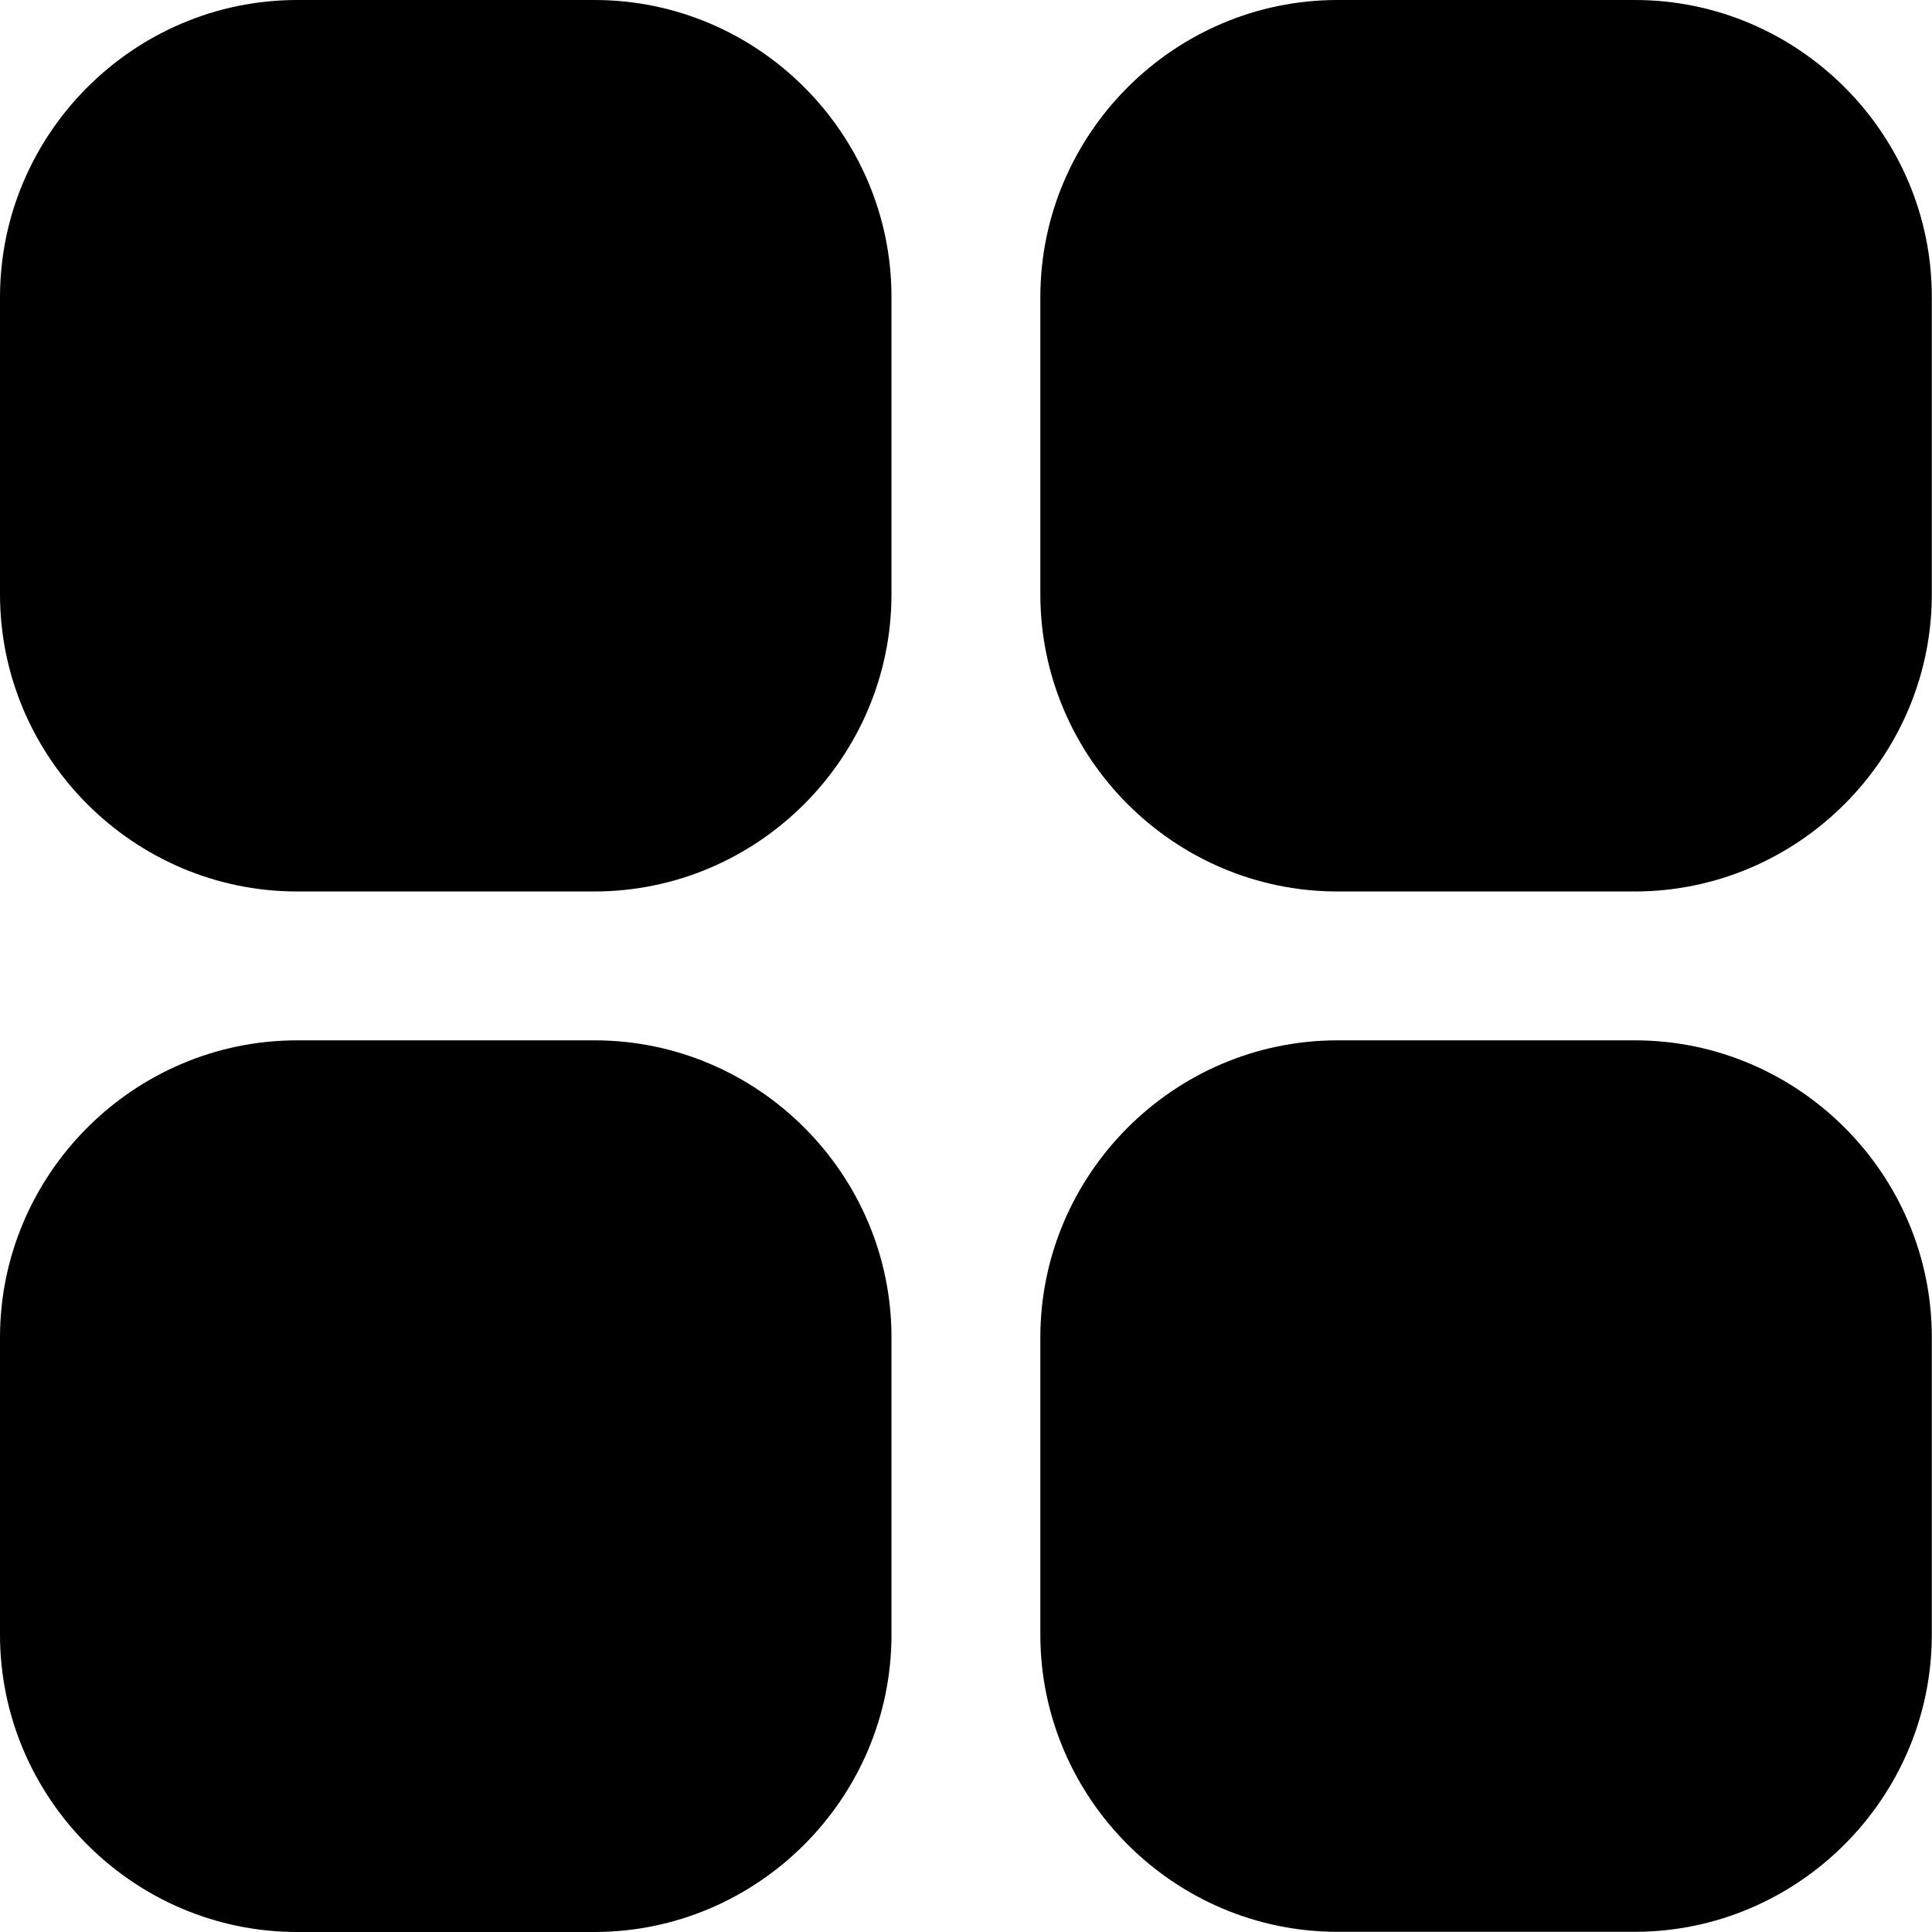
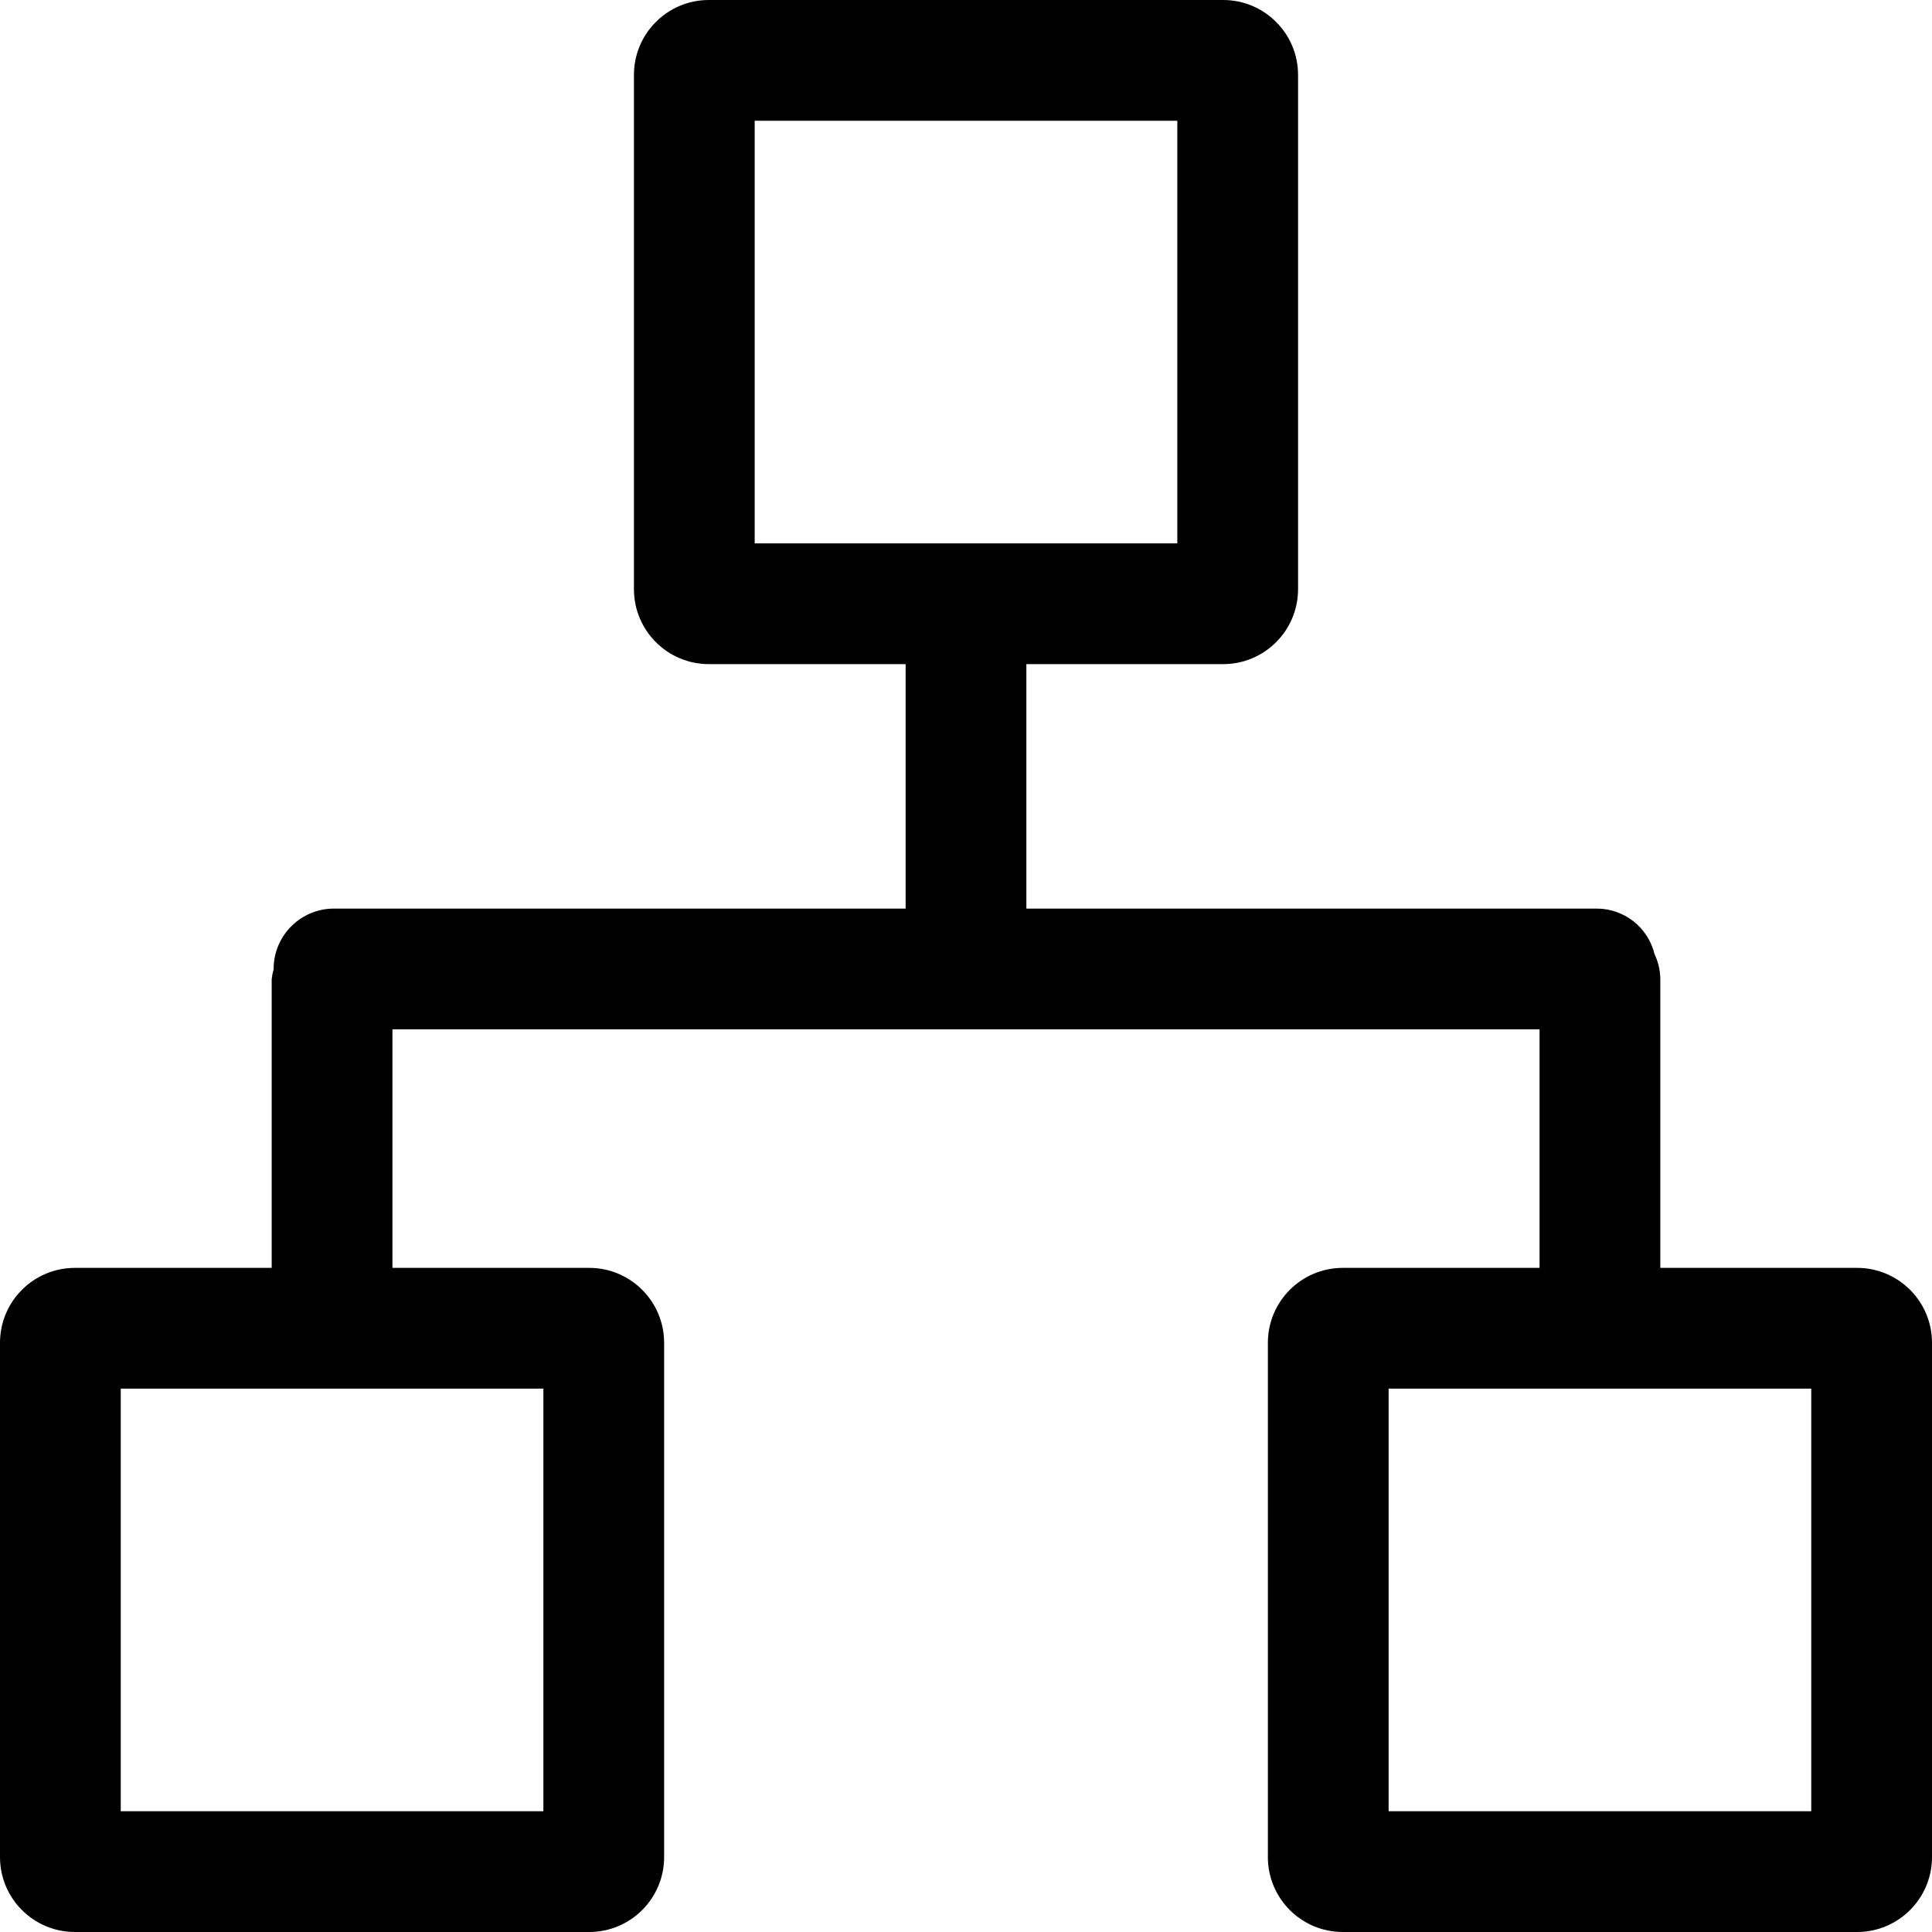
- <svg xmlns="http://www.w3.org/2000/svg" t="1630600075531" class="icon" viewBox="0 0 1024 1024" version="1.1" p-id="14751" width="400" height="400">
-   <path d="M315.1 0H157.5C70.9 0 0 70.9 0 157.5V315c0 86.6 70.9 157.5 157.5 157.5H315c86.6 0 157.5-70.9 157.5-157.5V157.5C472.6 70.9 401.7 0 315.1 0z m551.4 0H708.9c-86.6 0-157.5 70.9-157.5 157.5V315c0 86.6 70.9 157.5 157.5 157.5h157.5c86.6 0 157.5-70.9 157.5-157.5V157.5C1024 70.9 953.1 0 866.5 0zM315.1 551.4H157.5C70.9 551.4 0 622.3 0 708.9v157.5C0 953.1 70.9 1024 157.5 1024H315c86.6 0 157.5-70.9 157.5-157.5V708.9c0.1-86.6-70.8-157.5-157.4-157.5z m551.4 0H708.9c-86.6 0-157.5 70.9-157.5 157.5v157.5c0 86.6 70.9 157.5 157.5 157.5h157.5c86.6 0 157.5-70.9 157.5-157.5V708.9c0.1-86.6-70.8-157.5-157.4-157.5z" p-id="14752" />
+ <svg xmlns="http://www.w3.org/2000/svg" t="1631452460099" class="icon" viewBox="0 0 1024 1024" version="1.1" p-id="3524" width="200" height="200">
+   <path d="M984.32 672H880v-153.056a31.552 31.552 0 0 0-3.072-13.28 31.552 31.552 0 0 0-30.4-24.096H544V352h104.32a39.712 39.712 0 0 0 39.68-39.68V39.68A39.712 39.712 0 0 0 648.32 0h-272.64a39.712 39.712 0 0 0-39.68 39.68v272.64A39.712 39.712 0 0 0 375.68 352H480v129.568H177.024a32 32 0 0 0-32 32l0.032 0.128a30.432 30.432 0 0 0-1.056 5.248V672H39.68A39.712 39.712 0 0 0 0 711.68v272.64A39.712 39.712 0 0 0 39.68 1024h272.64A39.712 39.712 0 0 0 352 984.32v-272.64A39.712 39.712 0 0 0 312.32 672H208v-126.432h608V672h-104.32A39.712 39.712 0 0 0 672 711.68v272.64A39.712 39.712 0 0 0 711.68 1024h272.64A39.712 39.712 0 0 0 1024 984.32v-272.64A39.712 39.712 0 0 0 984.32 672zM400 64h224v224h-224zM288 960H64v-224h224z m672 0h-224v-224h224z" p-id="3525" />
</svg>
